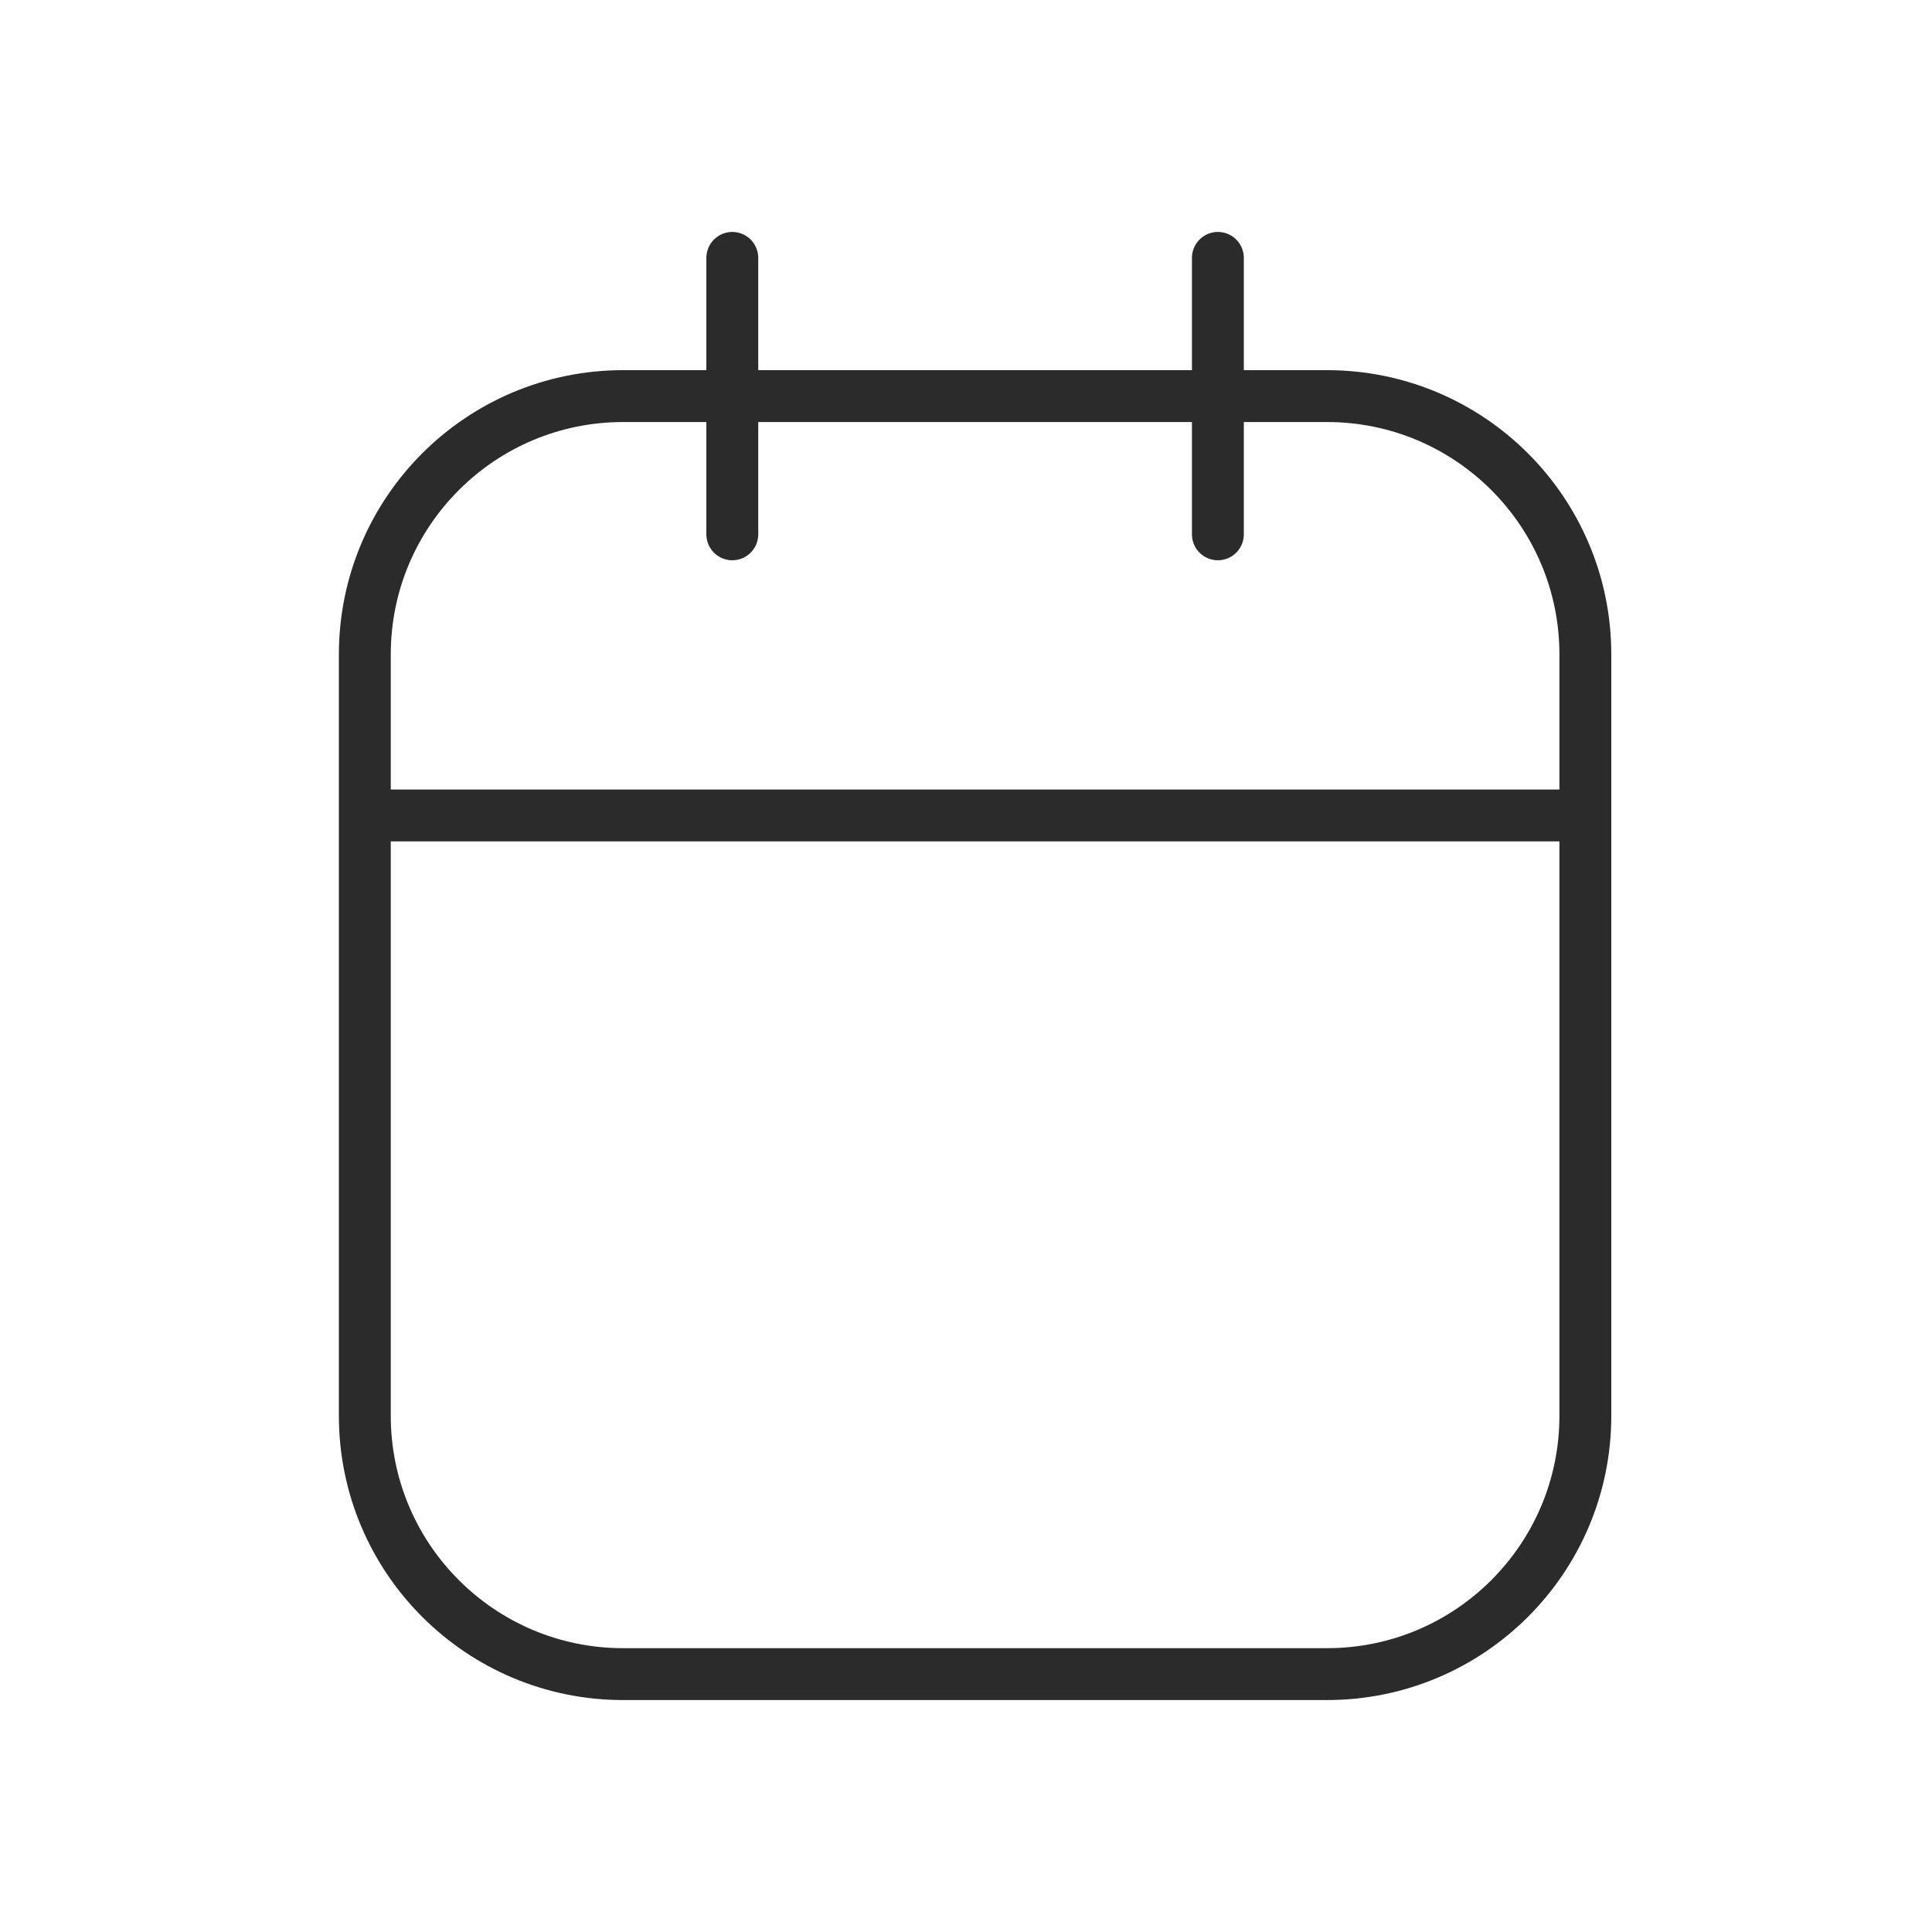
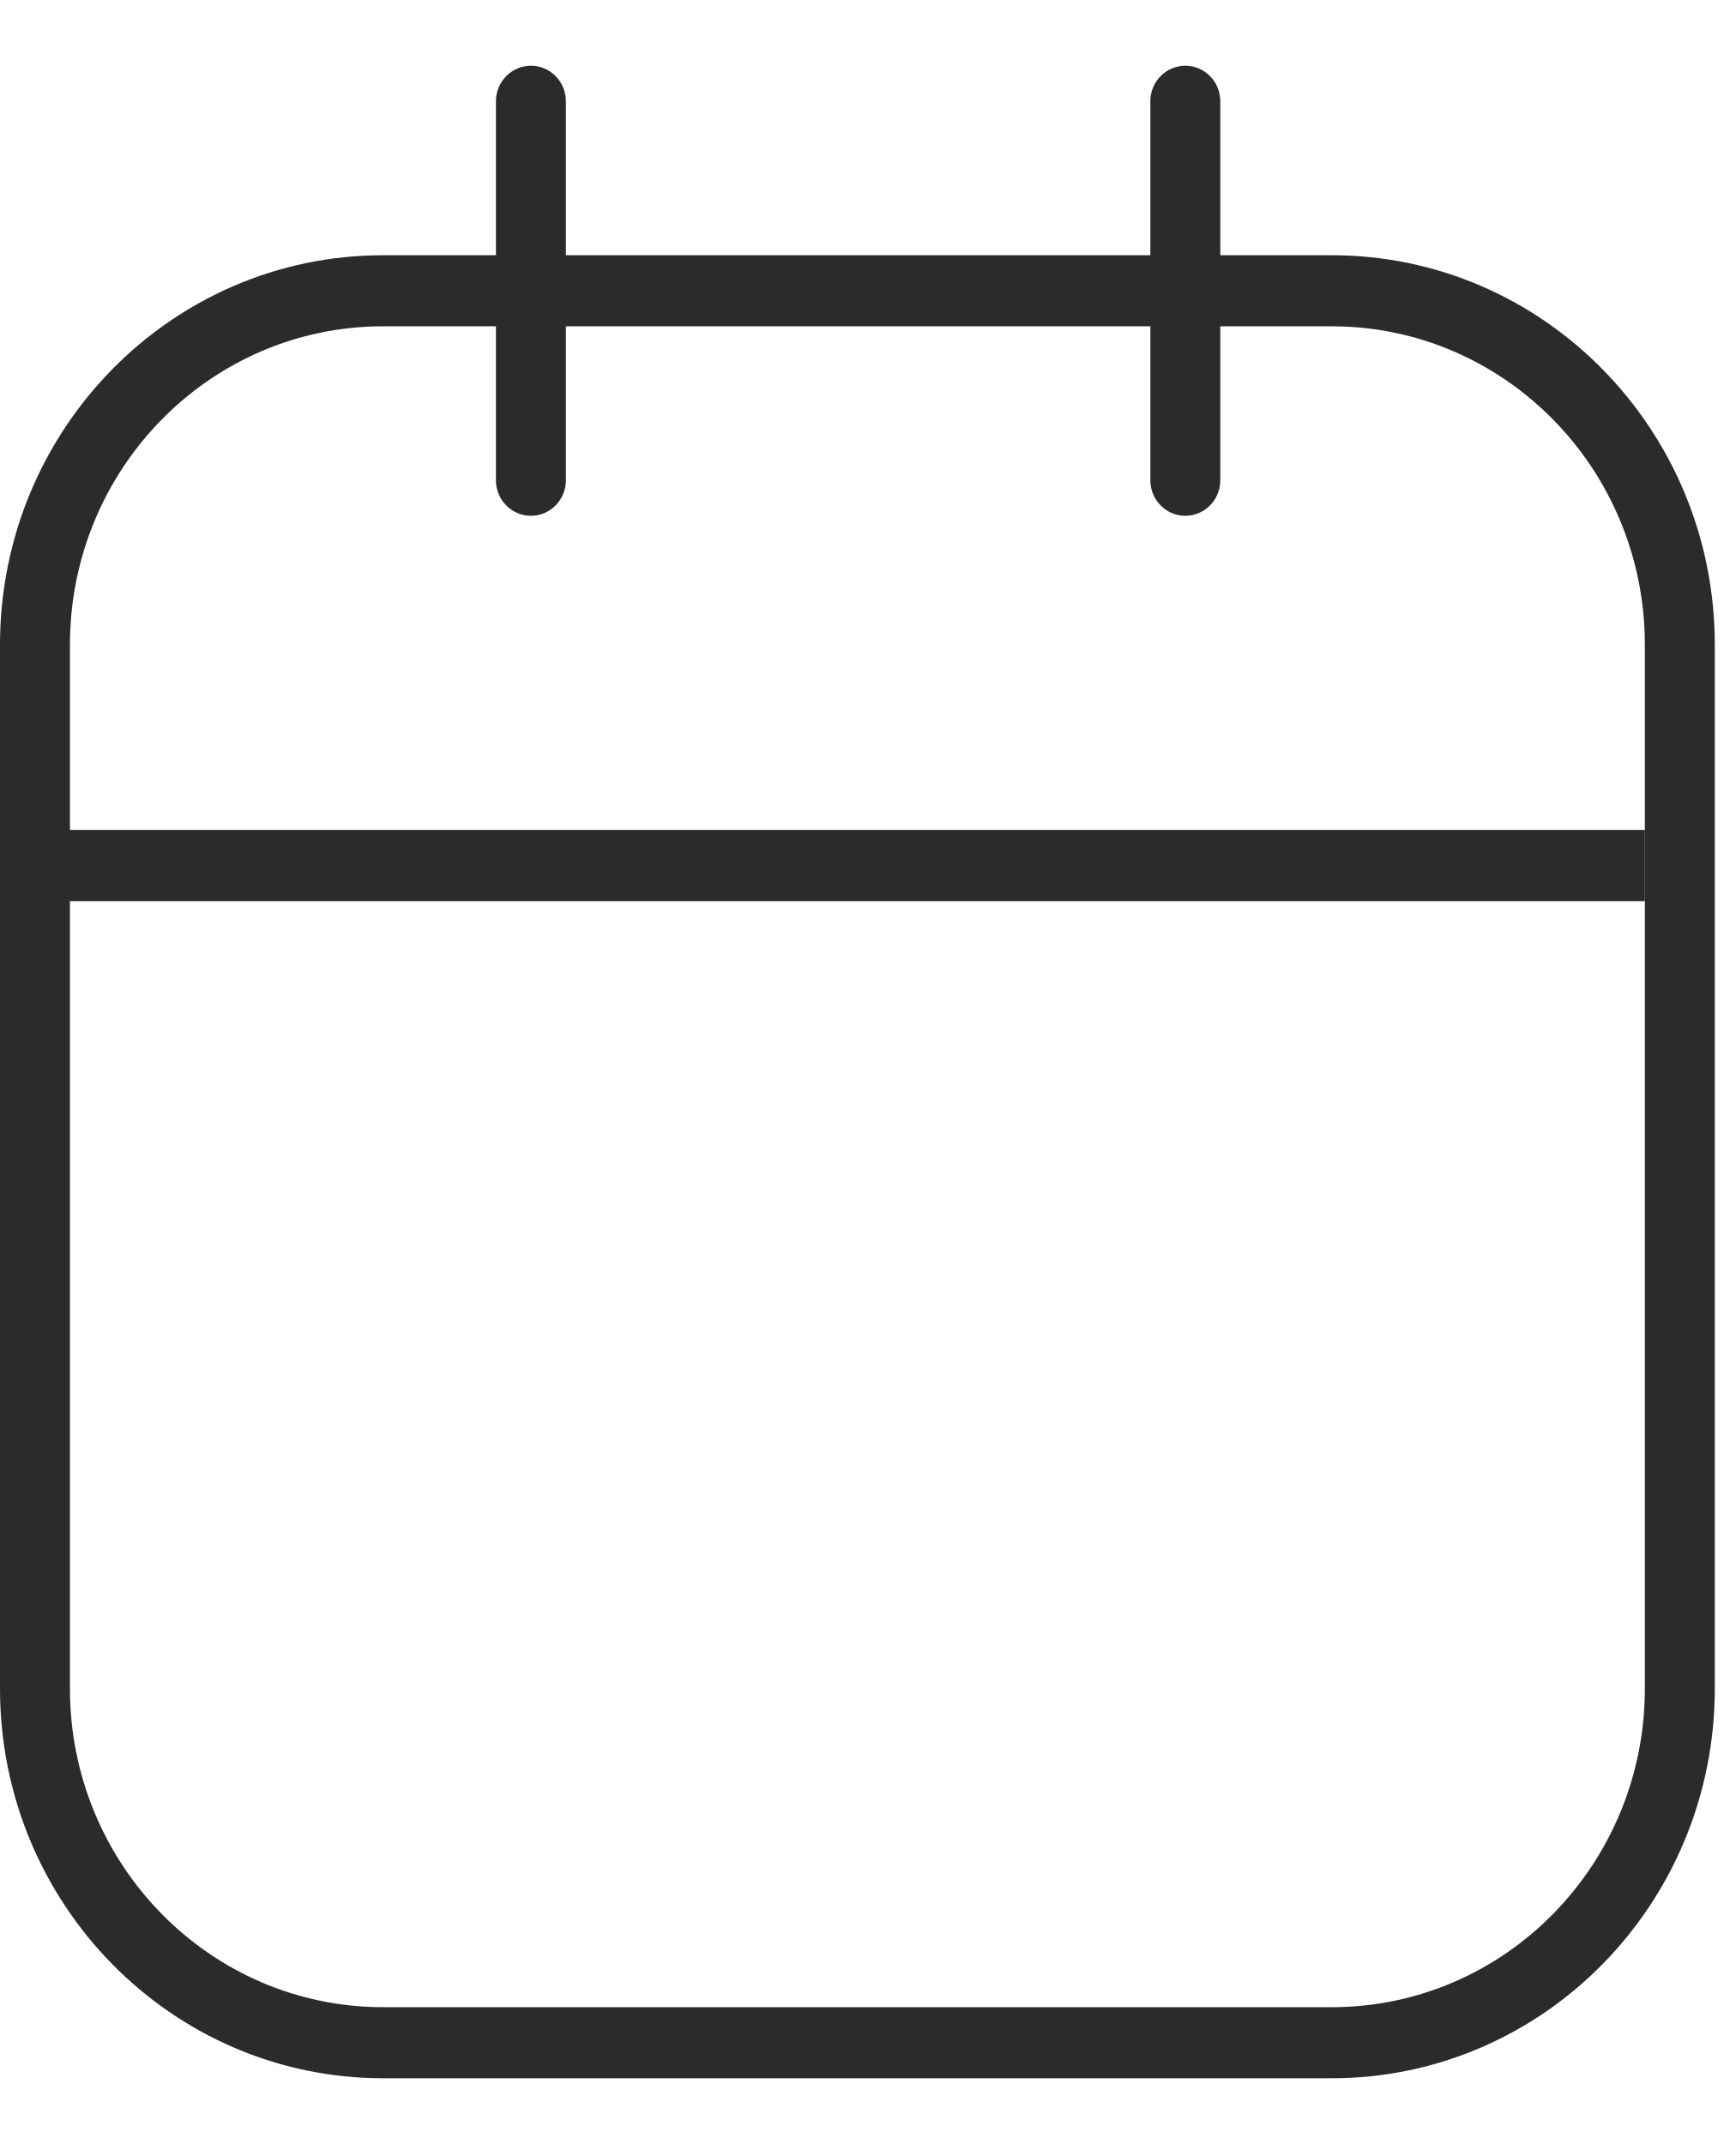
- <svg xmlns="http://www.w3.org/2000/svg" width="1080" height="1080" viewBox="0 0 1080 1080" fill="none">
-   <path d="M741.81 221.42H348.35C268.595 221.42 203.94 286.074 203.94 365.83V791.43C203.94 871.185 268.595 935.84 348.35 935.84H741.81C821.565 935.84 886.22 871.185 886.22 791.43V365.83C886.22 286.074 821.565 221.42 741.81 221.42Z" stroke="#2B2B2B" stroke-width="29" stroke-miterlimit="10" />
-   <path d="M193.78 455.84H876.06" stroke="#2B2B2B" stroke-width="29" stroke-miterlimit="10" />
-   <path d="M409.36 144.16V298.69" stroke="#2B2B2B" stroke-width="29" stroke-miterlimit="10" stroke-linecap="round" />
-   <path d="M680.8 144.16V298.69" stroke="#2B2B2B" stroke-width="29" stroke-miterlimit="10" stroke-linecap="round" />
+ <svg xmlns="http://www.w3.org/2000/svg" width="17" height="21" viewBox="0 0 17 21" fill="none">
+   <path d="M16.109 6.316C16.109 4.593 14.736 3.196 13.042 3.196H3.752C2.058 3.196 0.685 4.593 0.685 6.316V16.539C0.685 18.263 2.058 19.66 3.752 19.66H13.042C14.736 19.66 16.109 18.263 16.109 16.539V6.316ZM16.794 16.539C16.794 18.647 15.114 20.356 13.042 20.356H3.752C1.68 20.356 0 18.647 0 16.539V6.316C0 4.208 1.68 2.5 3.752 2.5H13.042C15.114 2.5 16.794 4.208 16.794 6.316V16.539Z" fill="#2B2B2B" />
+   <path d="M16.109 8.13V8.827H0V8.13H16.109Z" fill="#2B2B2B" />
+   <path d="M4.857 4.704V0.992C4.857 0.8 5.01 0.644 5.2 0.644C5.389 0.644 5.542 0.8 5.542 0.992V4.704C5.542 4.896 5.389 5.052 5.2 5.052C5.01 5.052 4.857 4.896 4.857 4.704Z" fill="#2B2B2B" />
+   <path d="M11.266 4.704V0.992C11.266 0.8 11.419 0.644 11.608 0.644C11.798 0.644 11.951 0.8 11.951 0.992V4.704C11.951 4.896 11.798 5.052 11.608 5.052C11.419 5.052 11.266 4.896 11.266 4.704Z" fill="#2B2B2B" />
</svg>
